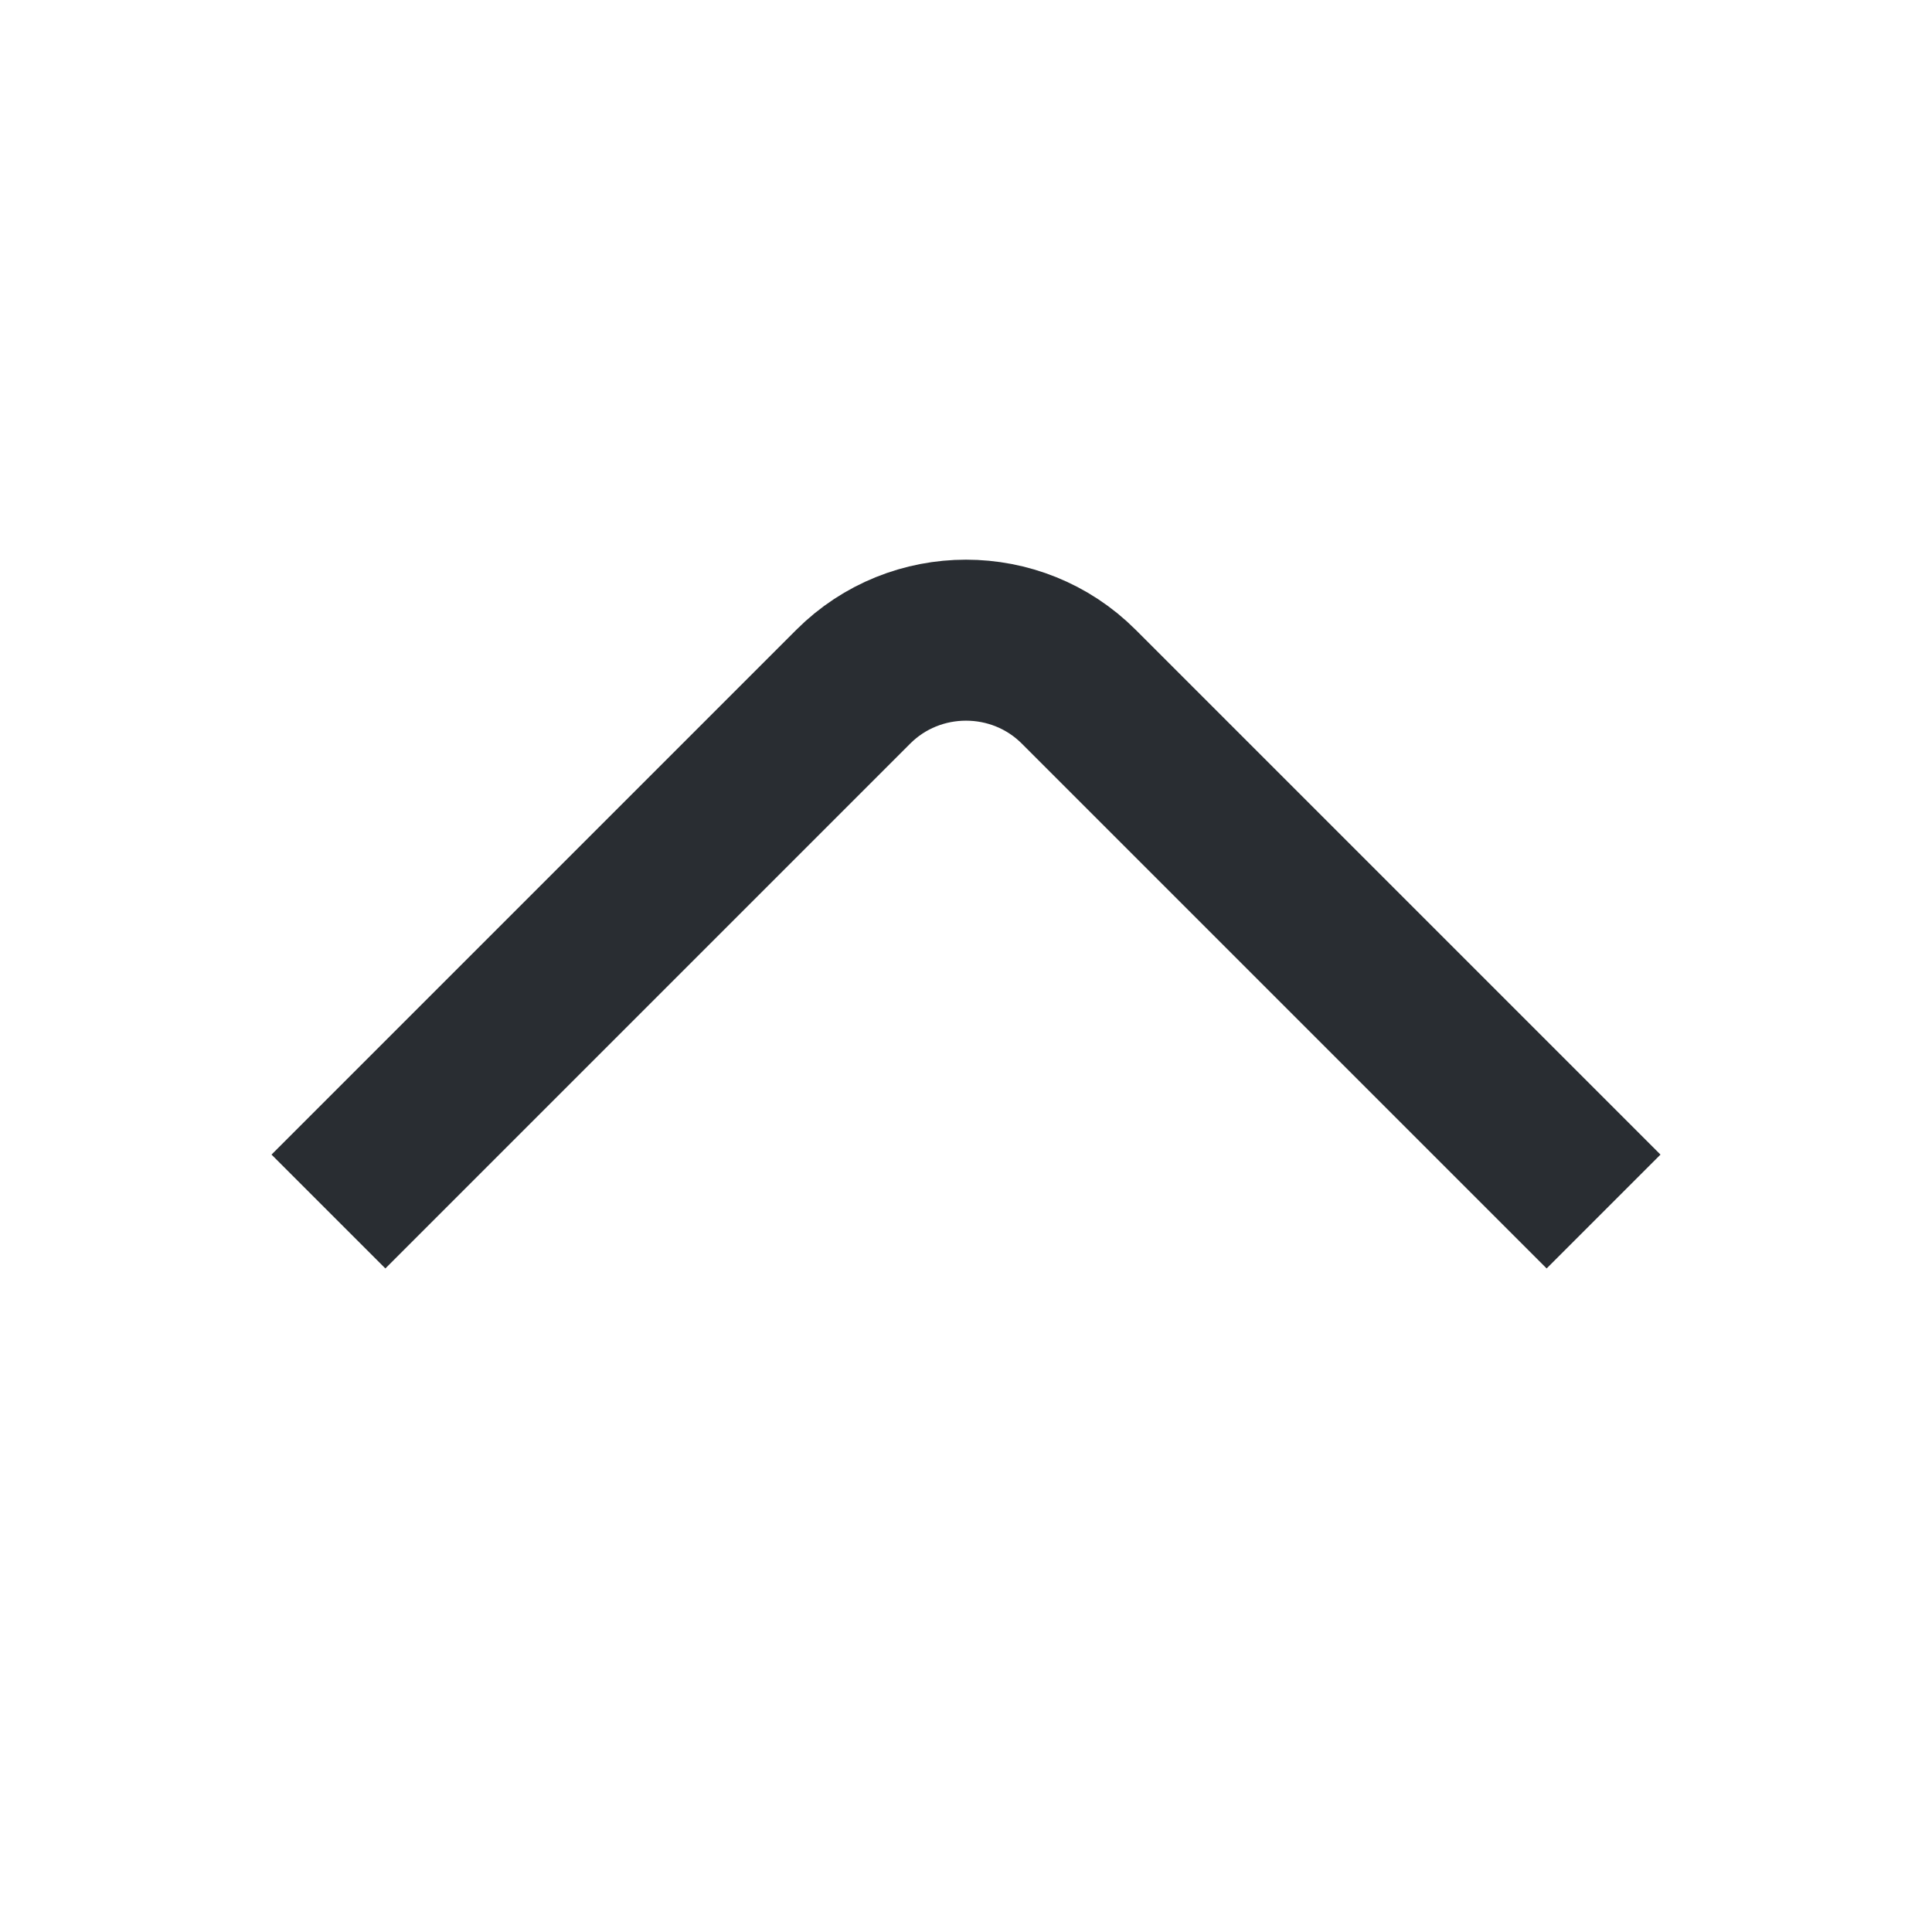
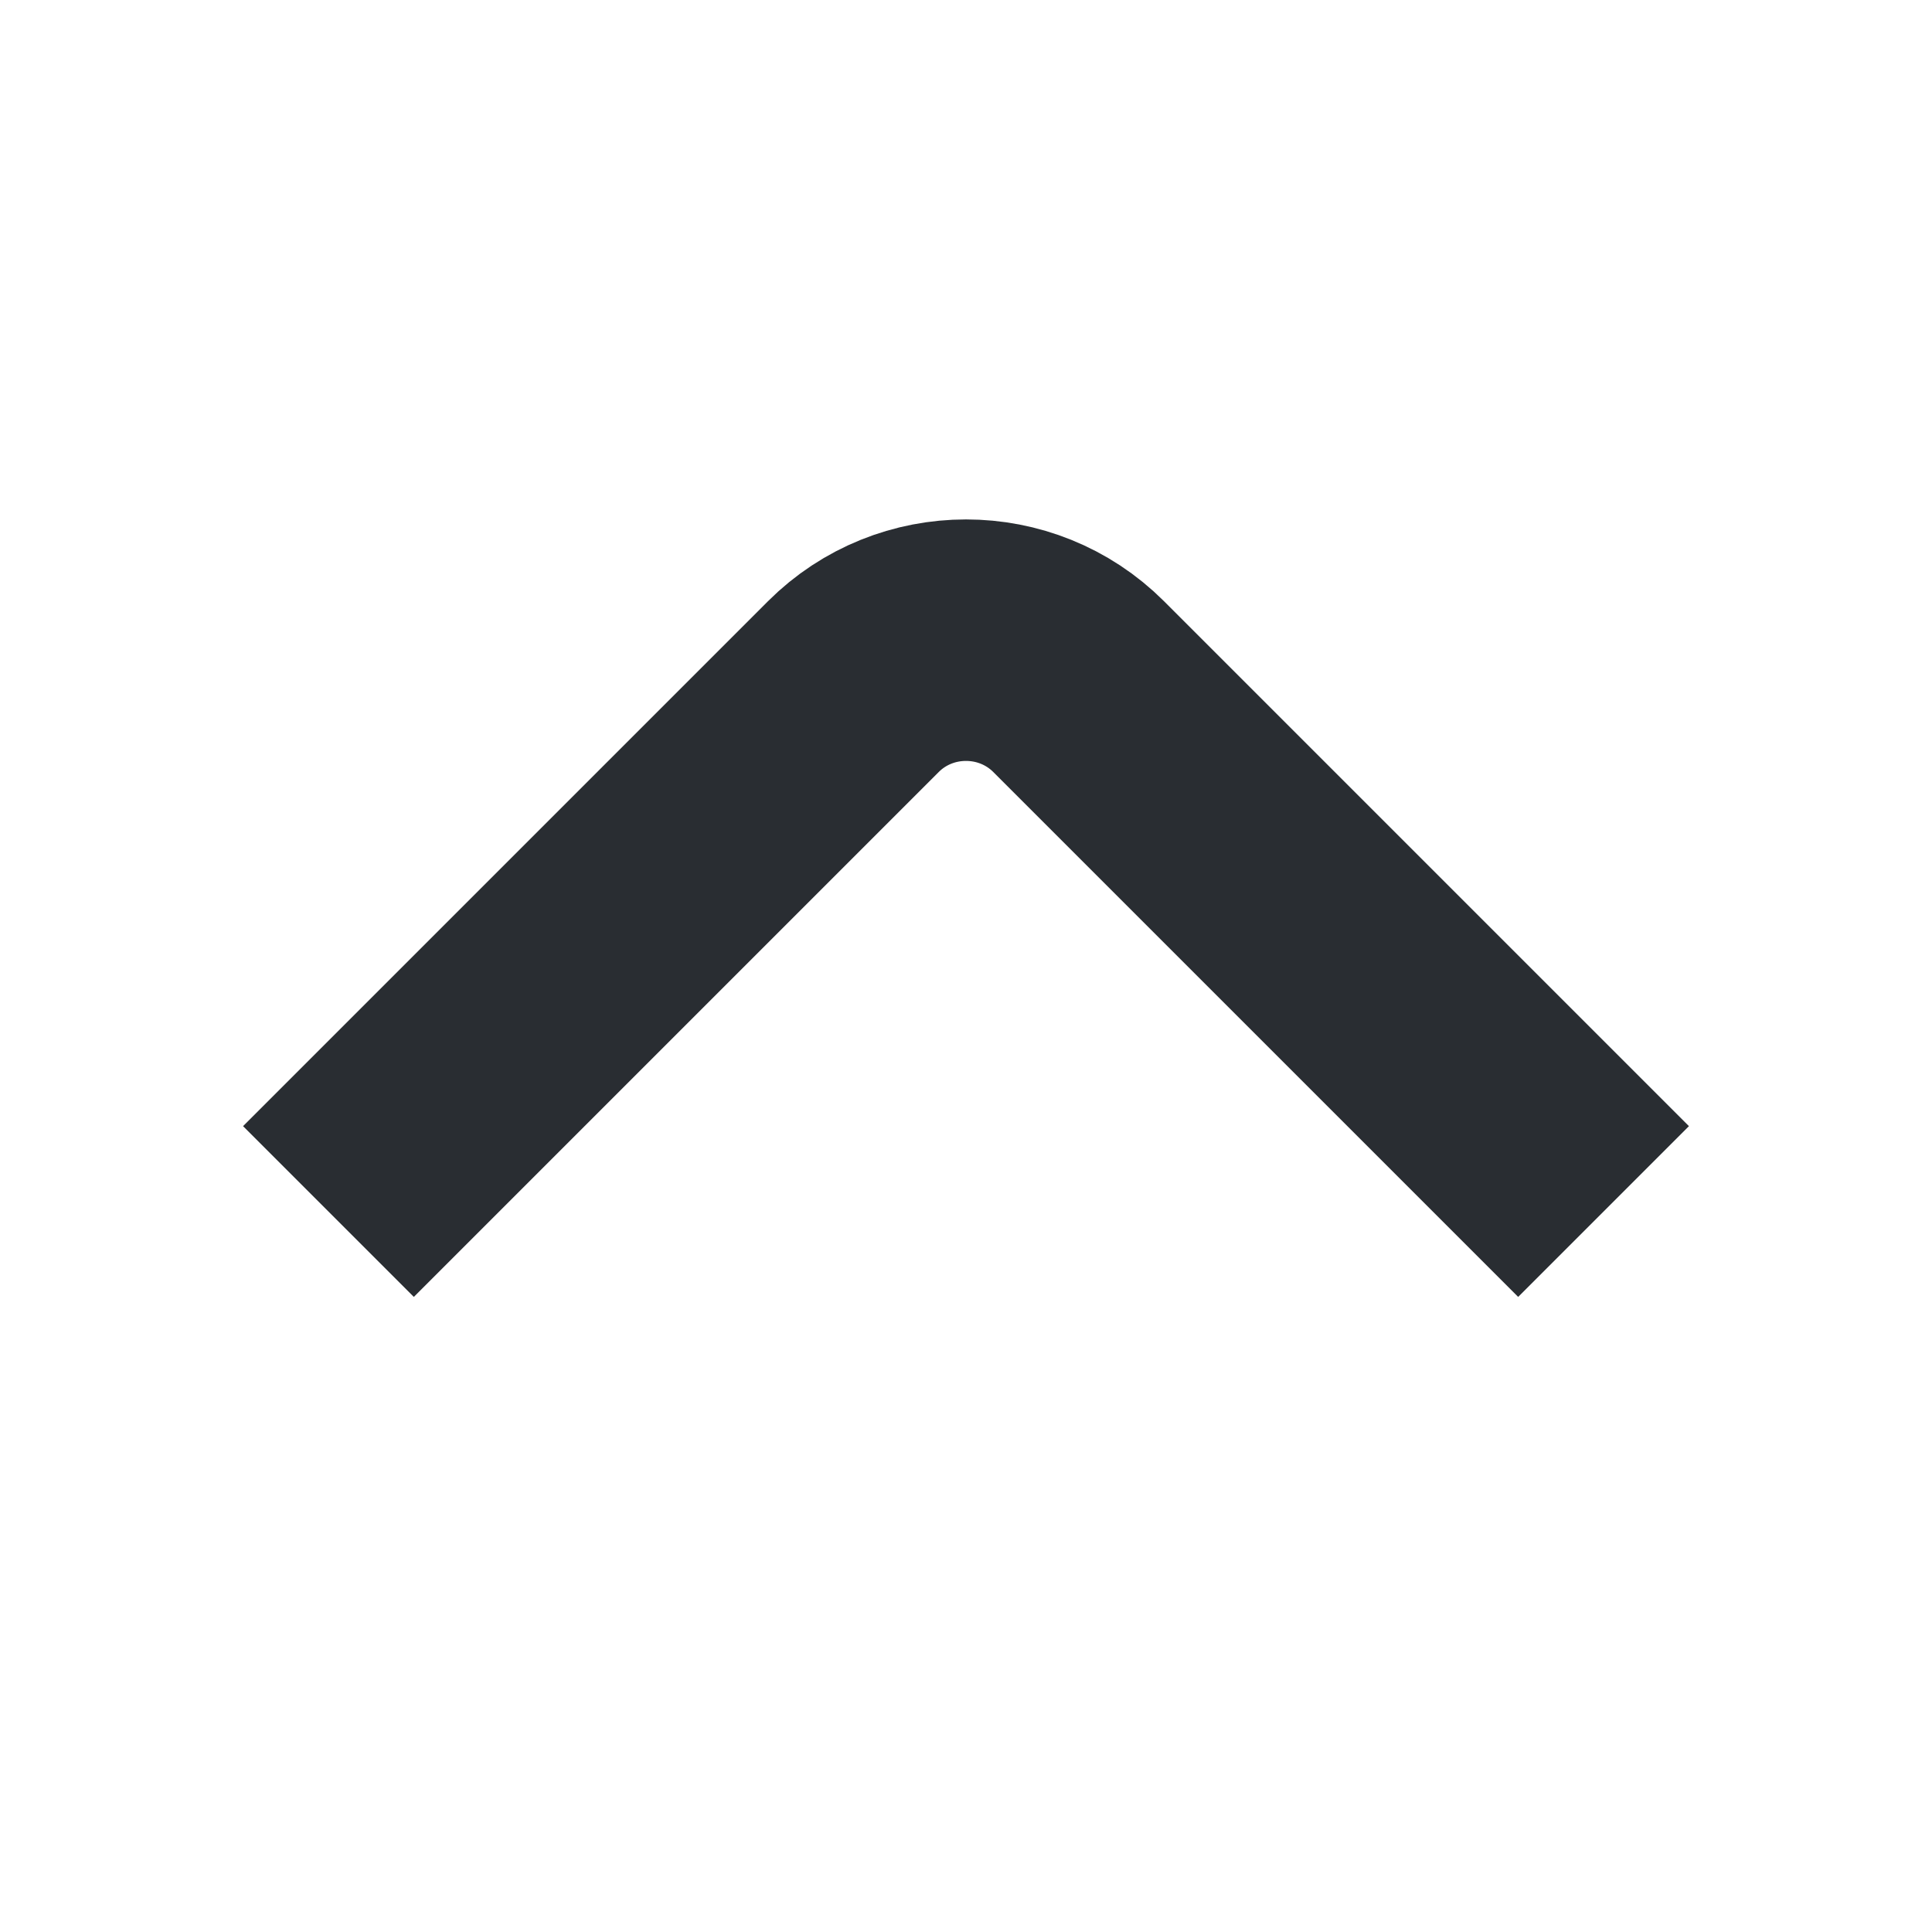
<svg xmlns="http://www.w3.org/2000/svg" width="12" height="12" viewBox="0 0 12 12" fill="none">
-   <path d="M2.04 7.525L5.3 4.265C5.685 3.88 6.315 3.88 6.7 4.265L9.96 7.525" stroke="#292D32" strokeWidth="1.5" stroke-miterlimit="10" strokeLinecap="round" strokeLinejoin="round" />
+   <path d="M2.04 7.525L5.3 4.265C5.685 3.88 6.315 3.88 6.7 4.265L9.96 7.525" stroke="#292D32" stroke-width="1.5" stroke-miterlimit="10" strokeLinecap="round" stroke-linejoin="round" />
</svg>
